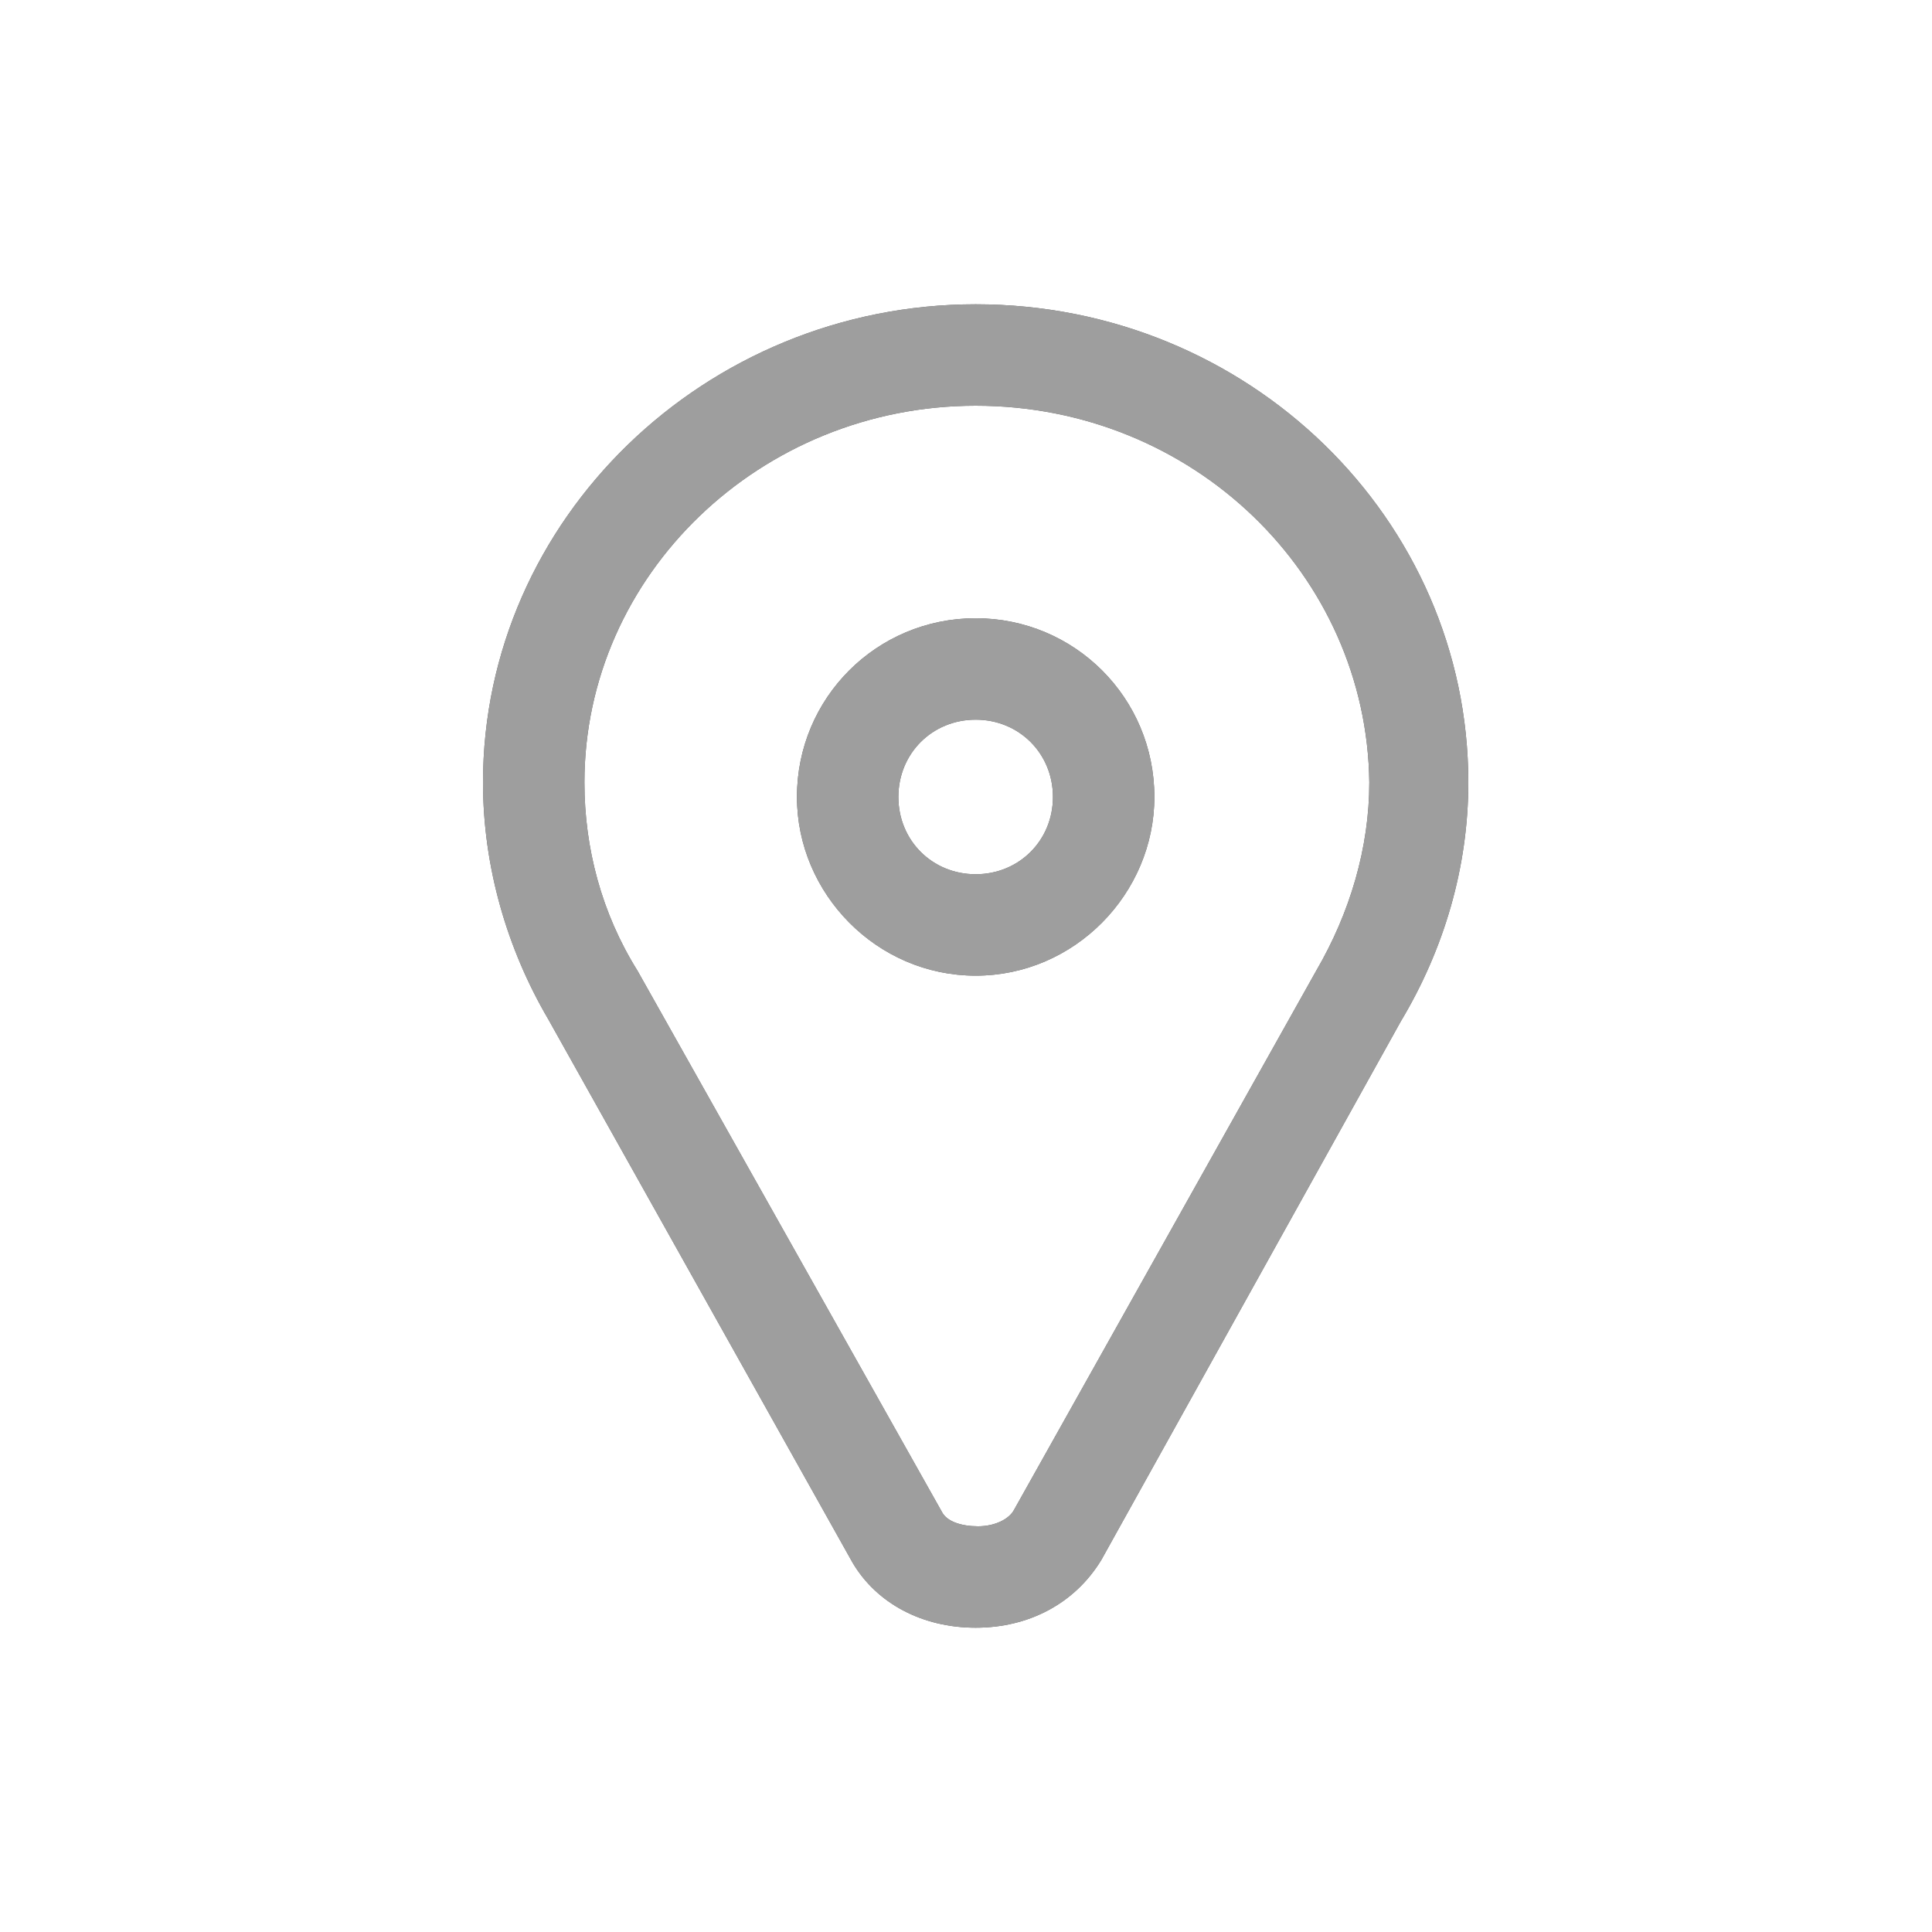
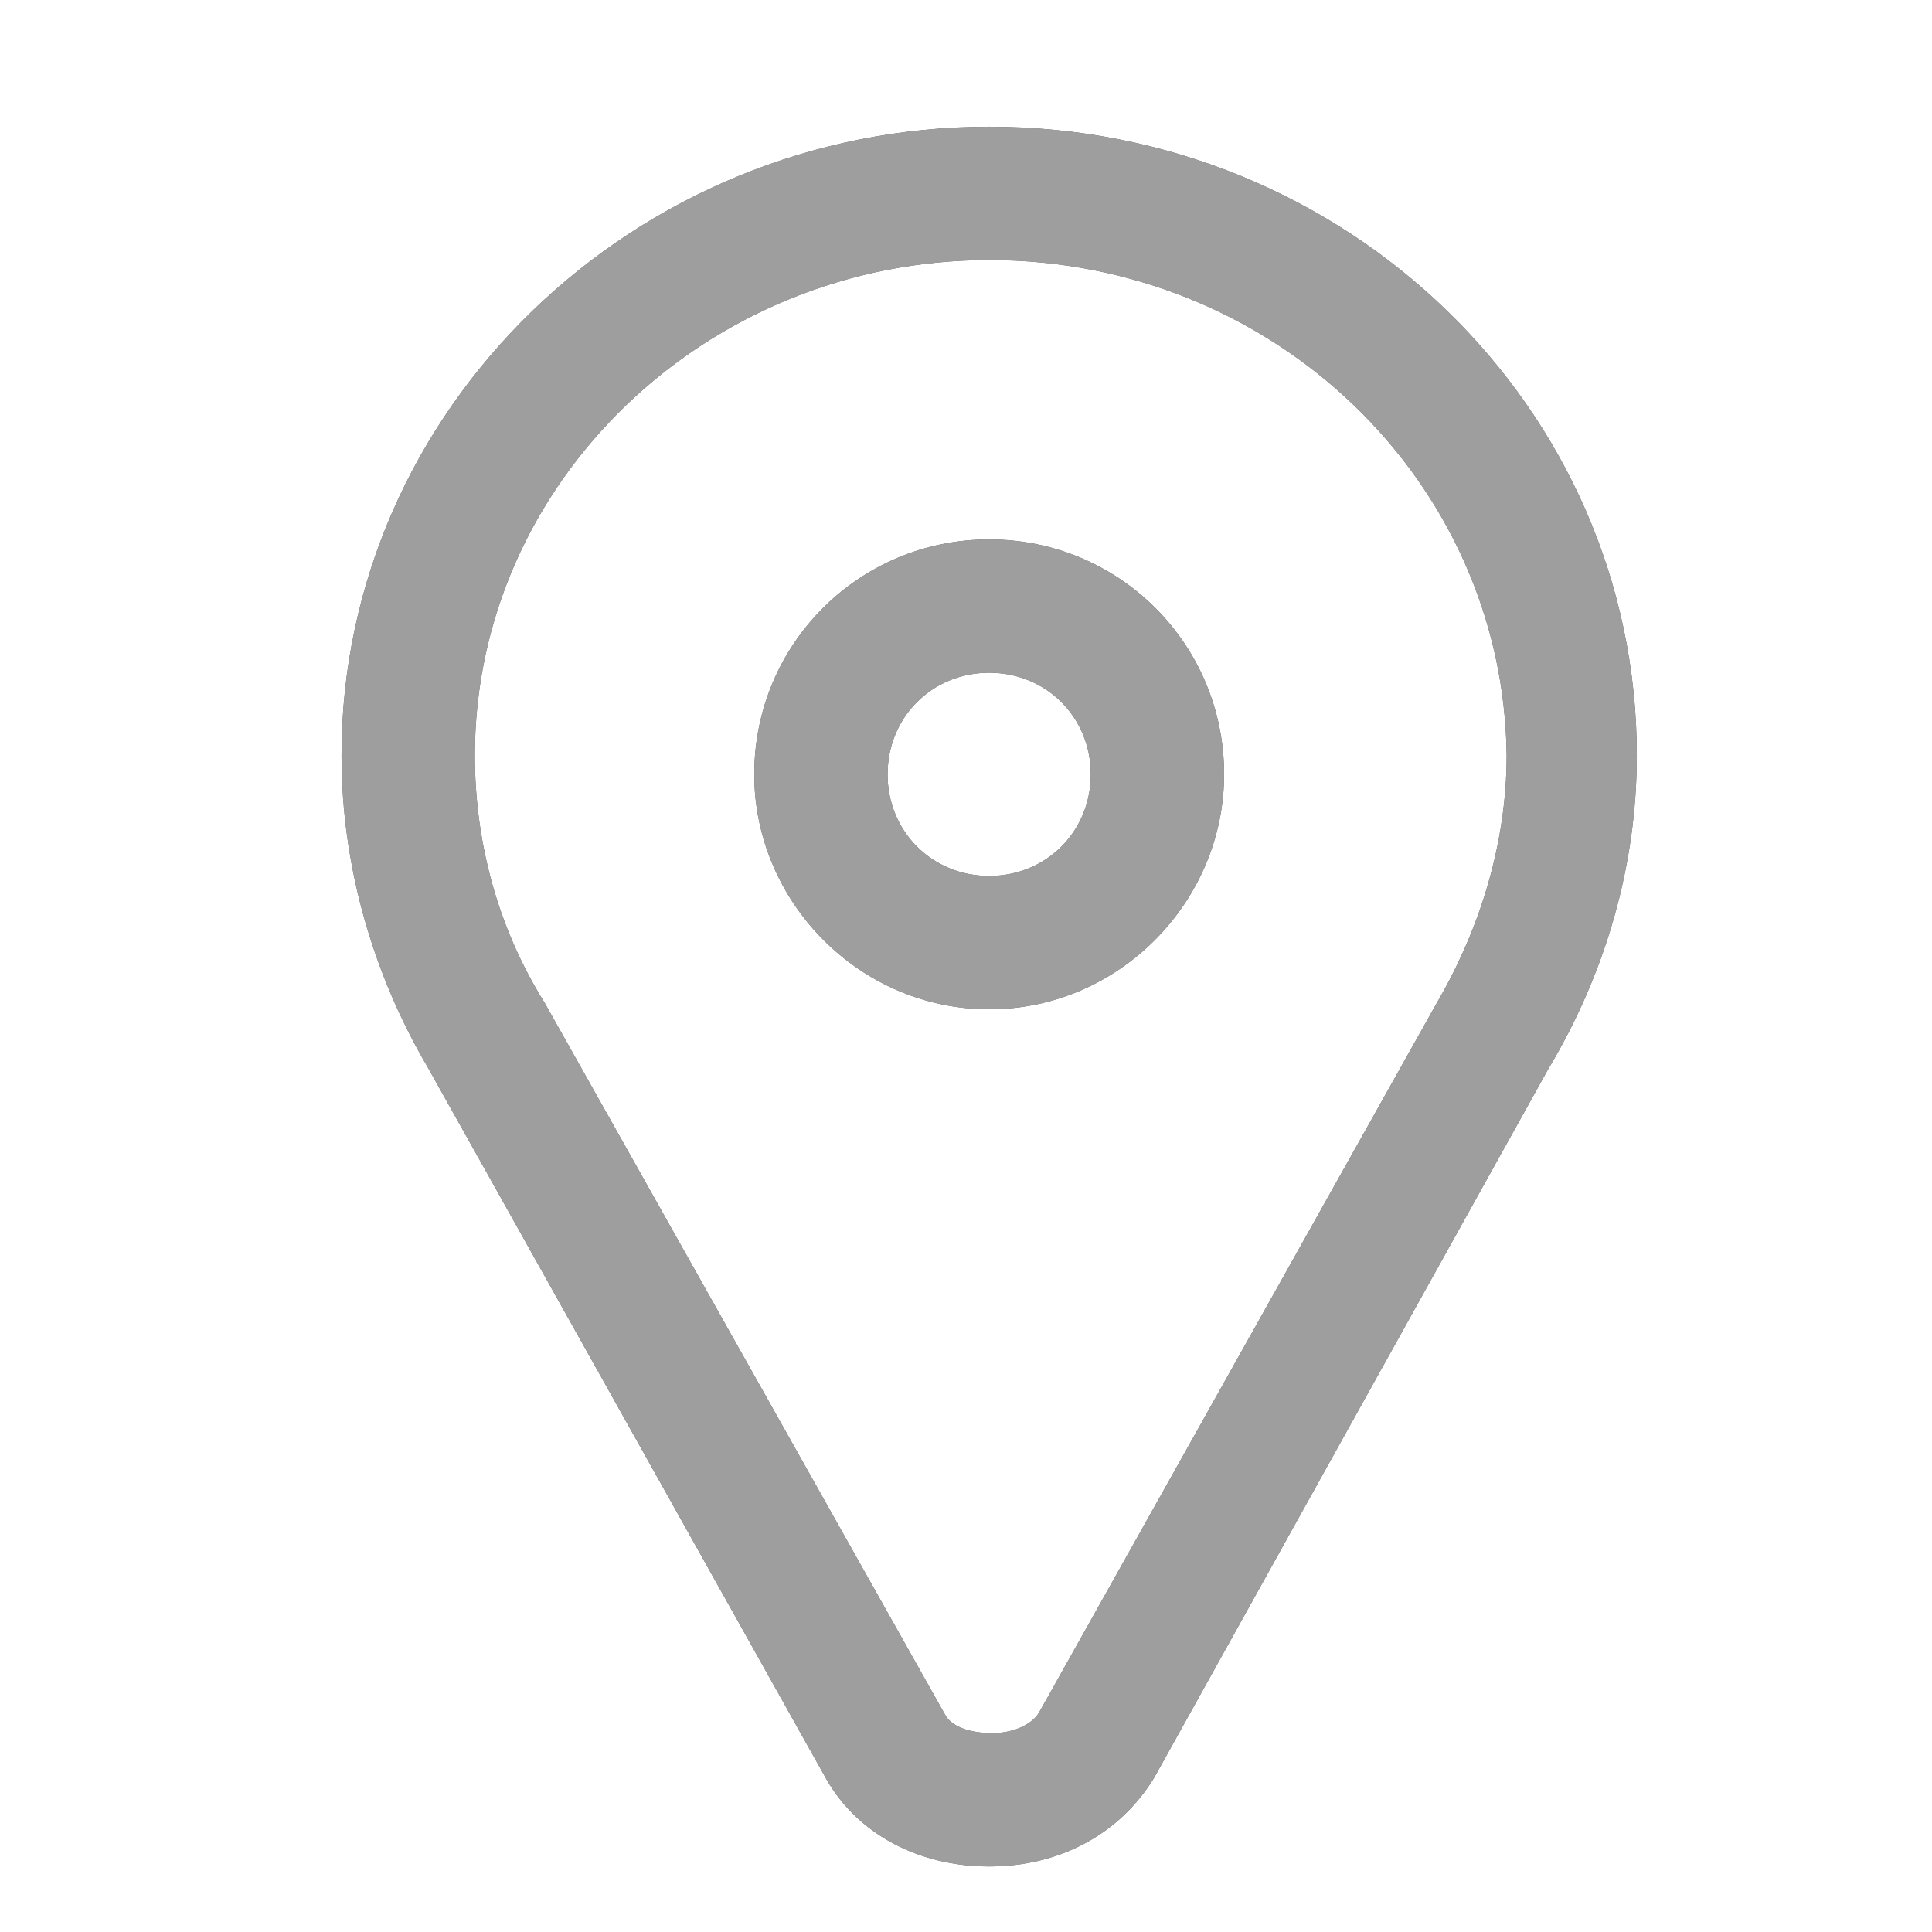
- <svg xmlns="http://www.w3.org/2000/svg" fill="#000000" width="800px" height="800px" viewBox="-8 0 32 32" version="1.1" id="svg6">
-   <defs id="defs10">
-     <filter style="color-interpolation-filters:sRGB;" id="filter1005" x="0" y="0" width="1" height="1">
+ <svg xmlns="http://www.w3.org/2000/svg" clip-rule="evenodd" fill-rule="evenodd" stroke-linejoin="round" stroke-miterlimit="2" viewBox="0 0 64 64" version="1.1" id="svg10">
+   <defs id="defs14">
+     <filter style="color-interpolation-filters:sRGB" id="filter959" x="-0.042" y="-0.062" width="1.083" height="1.125">
+       <feColorMatrix values="0.21 0.72 0.072 0.62 0 0.21 0.72 0.072 0.62 0 0.21 0.72 0.072 0.62 0 0 0 0 1 0 " id="feColorMatrix957" />
+     </filter>
+     <filter style="color-interpolation-filters:sRGB" id="filter939" x="0" y="0" width="1" height="1">
+       <feColorMatrix values="0.21 0.72 0.072 0.62 0 0.21 0.72 0.072 0.62 0 0.21 0.72 0.072 0.62 0 0 0 0 1 0 " id="feColorMatrix937" />
+     </filter>
+     <filter style="color-interpolation-filters:sRGB" id="filter1005" x="0" y="0" width="1" height="1">
      <feColorMatrix values="0.21 0.72 0.072 0.62 0 0.21 0.72 0.072 0.62 0 0.21 0.72 0.072 0.62 0 0 0 0 1 0 " id="feColorMatrix1003" />
    </filter>
  </defs>
-   <path d="M8.16 26.96c-0.88 0-1.64-0.4-2.040-1.080l-5.040-9c-0.68-1.16-1.080-2.52-1.080-3.92 0-4.36 3.68-7.92 8.16-7.92 4.52 0 8.16 3.56 8.16 7.92 0 1.4-0.4 2.76-1.12 3.96l-4.96 8.92c-0.44 0.72-1.2 1.12-2.080 1.12zM8.16 6.72c-3.56 0-6.48 2.8-6.48 6.24 0 1.080 0.28 2.16 0.88 3.12l5.040 8.96c0.080 0.16 0.32 0.24 0.6 0.24s0.52-0.12 0.6-0.28l5-8.92c0.56-0.96 0.88-2.040 0.88-3.12-0.040-3.44-2.92-6.24-6.52-6.24zM8.16 16.16c-1.64 0-2.96-1.36-2.96-2.96 0-1.64 1.32-2.96 2.96-2.96s2.96 1.32 2.96 2.96c0 1.6-1.32 2.96-2.96 2.96zM8.16 11.92c-0.72 0-1.28 0.56-1.28 1.28s0.56 1.28 1.28 1.28 1.28-0.56 1.28-1.28-0.56-1.28-1.28-1.28z" id="path4" style="filter:url(#filter1005)" />
+   <path d="m0 0h64v64h-64z" fill="none" id="path2" />
+   <text xml:space="preserve" style="font-style:normal;font-weight:normal;font-size:40px;line-height:1.25;font-family:sans-serif;letter-spacing:0px;word-spacing:0px;fill:#000000;fill-opacity:1;stroke:none" x="17.627" y="10.847" id="text827">
+     <tspan id="tspan825" x="17.627" y="46.238" />
+   </text>
+   <path d="m 8.16,26.96 c -0.88,0 -1.64,-0.4 -2.04,-1.08 l -5.04,-9 C 0.4,15.72 0,14.36 0,12.96 0,8.6 3.68,5.04 8.16,5.04 c 4.52,0 8.16,3.56 8.16,7.92 0,1.4 -0.4,2.76 -1.12,3.96 l -4.96,8.92 c -0.44,0.72 -1.2,1.12 -2.08,1.12 z m 0,-20.24 c -3.56,0 -6.48,2.8 -6.48,6.24 0,1.08 0.28,2.16 0.88,3.12 l 5.04,8.96 c 0.08,0.16 0.32,0.24 0.6,0.24 0.28,0 0.52,-0.12 0.6,-0.28 l 5,-8.92 c 0.56,-0.96 0.88,-2.04 0.88,-3.12 C 14.64,9.52 11.76,6.72 8.16,6.72 Z m 0,9.44 C 6.52,16.16 5.2,14.8 5.2,13.2 c 0,-1.64 1.32,-2.96 2.96,-2.96 1.64,0 2.96,1.32 2.96,2.96 0,1.6 -1.32,2.96 -2.96,2.96 z m 0,-4.24 c -0.72,0 -1.28,0.56 -1.28,1.28 0,0.72 0.56,1.28 1.28,1.28 0.72,0 1.28,-0.56 1.28,-1.28 0,-0.72 -0.56,-1.28 -1.28,-1.28 z" id="path4" style="filter:url(#filter1005)" transform="matrix(2.629179,0,0,2.629179,11.31351,-9.053879)" />
</svg>
